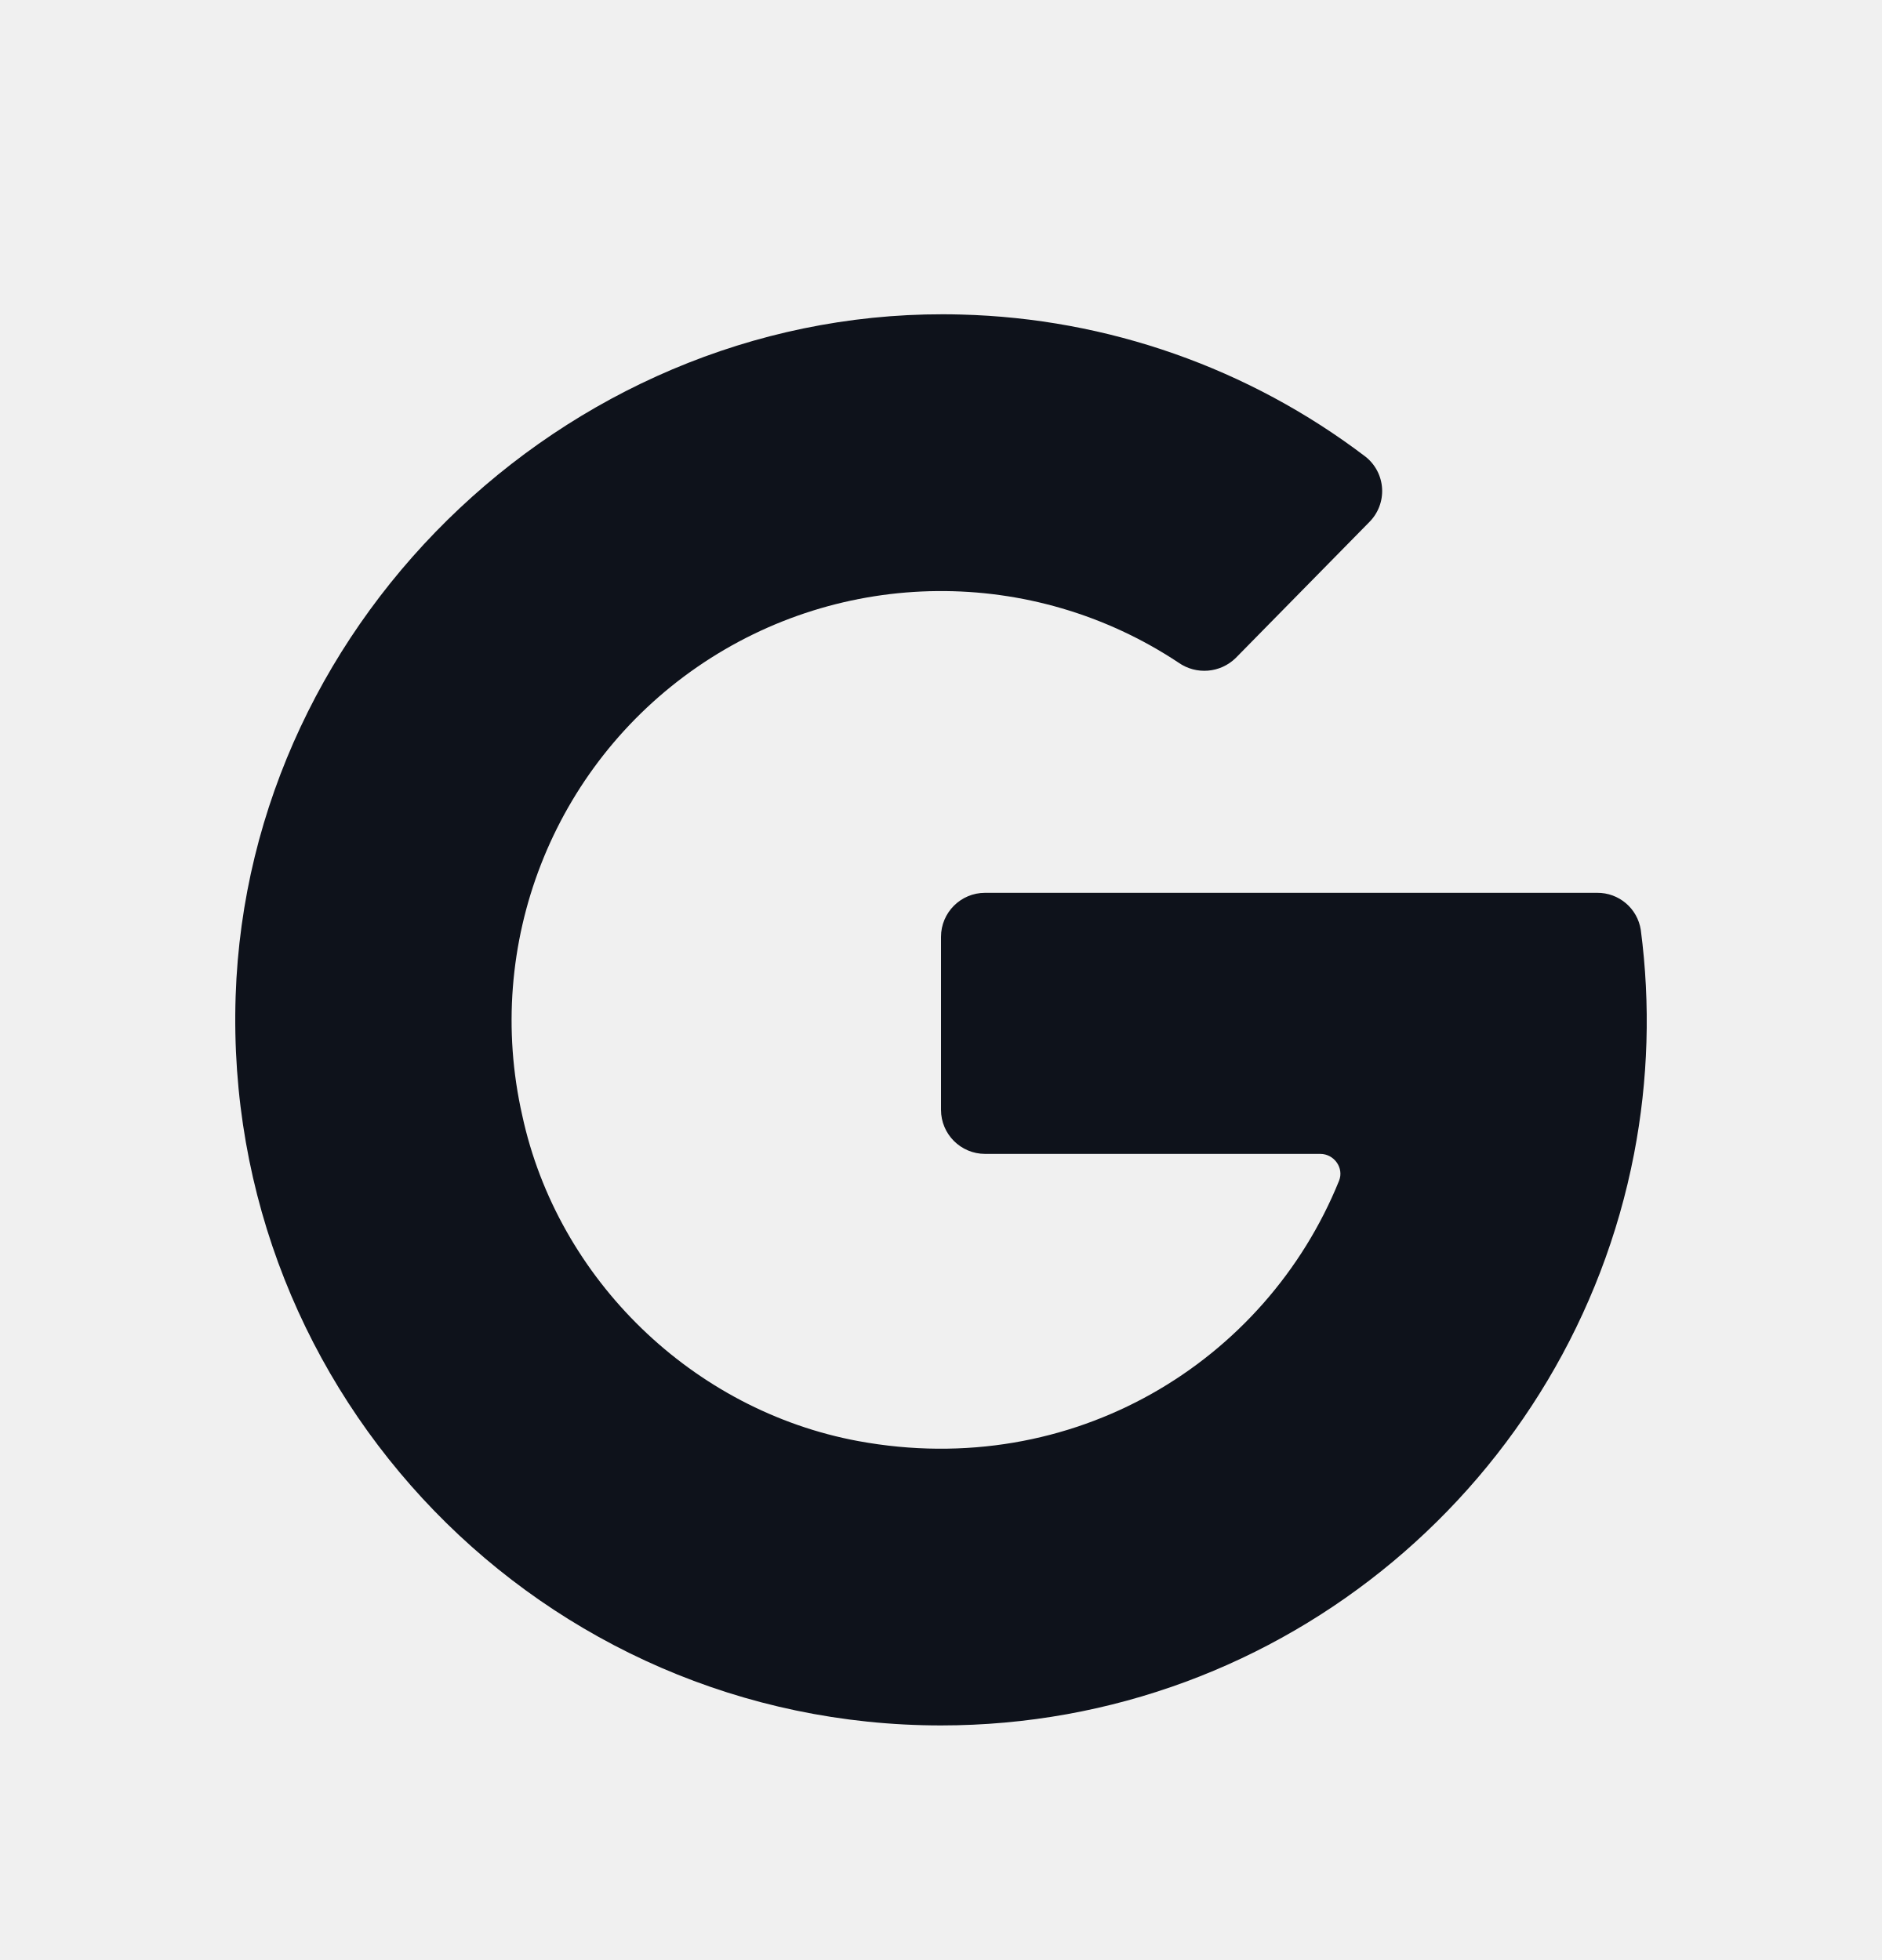
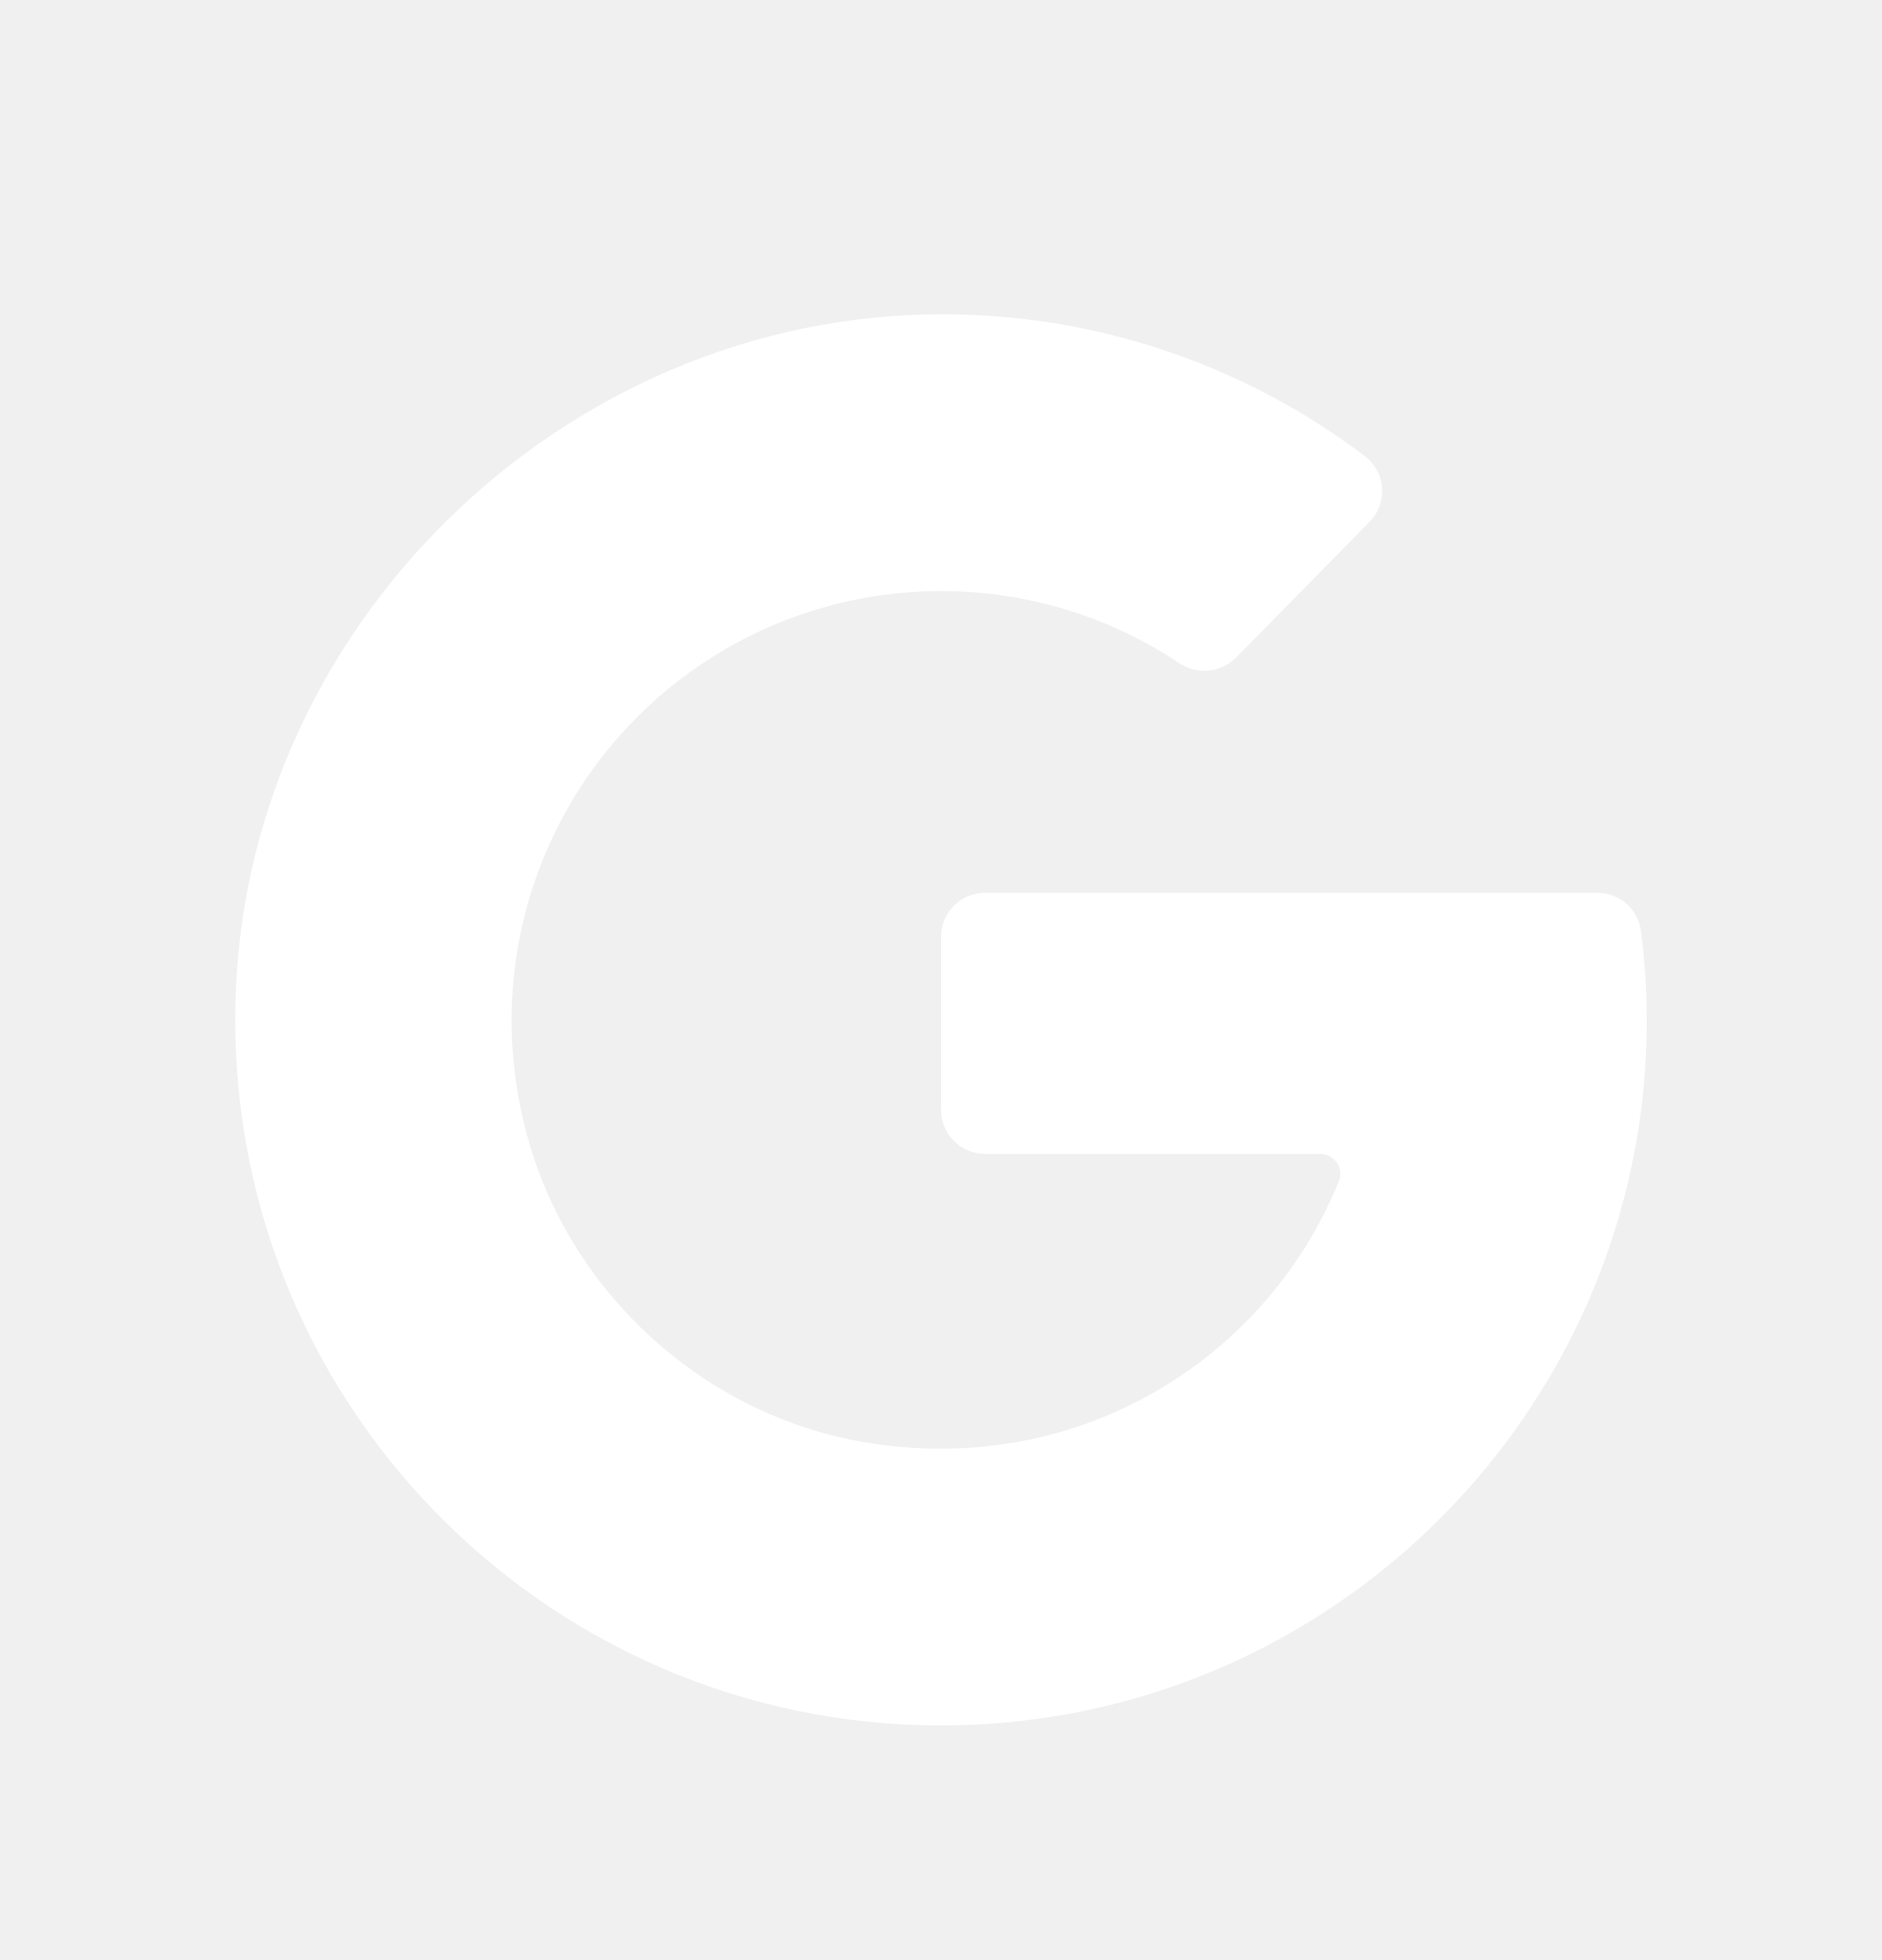
<svg xmlns="http://www.w3.org/2000/svg" width="24" height="25" fill="none" viewBox="0 0 24 25">
-   <path fill="#0E121B" fill-rule="evenodd" d="M20.838 14.718a8.932 8.932 0 0 0 .086-2.857.558.558 0 0 0-.557-.473h-7.805a.562.562 0 0 0-.562.562v2.206c0 .31.252.562.562.562h4.275c.176 0 .305.18.239.343-.935 2.31-3.39 3.826-6.132 3.32-2.106-.39-3.832-2.06-4.284-4.153a5.477 5.477 0 0 1 8.369-5.776.572.572 0 0 0 .73-.06l1.703-1.733a.559.559 0 0 0-.046-.832 8.897 8.897 0 0 0-5.161-1.815c-4.872-.135-9.091 3.823-9.25 8.694-.167 5.108 3.927 9.302 8.995 9.302 4.383 0 8.037-3.14 8.838-7.29Z" clip-rule="evenodd" />
+   <path fill="#ffffff" fill-rule="evenodd" d="M20.838 14.718a8.932 8.932 0 0 0 .086-2.857.558.558 0 0 0-.557-.473h-7.805a.562.562 0 0 0-.562.562v2.206c0 .31.252.562.562.562h4.275c.176 0 .305.18.239.343-.935 2.31-3.39 3.826-6.132 3.32-2.106-.39-3.832-2.06-4.284-4.153a5.477 5.477 0 0 1 8.369-5.776.572.572 0 0 0 .73-.06l1.703-1.733a.559.559 0 0 0-.046-.832 8.897 8.897 0 0 0-5.161-1.815c-4.872-.135-9.091 3.823-9.25 8.694-.167 5.108 3.927 9.302 8.995 9.302 4.383 0 8.037-3.14 8.838-7.29Z" clip-rule="evenodd" />
</svg>
